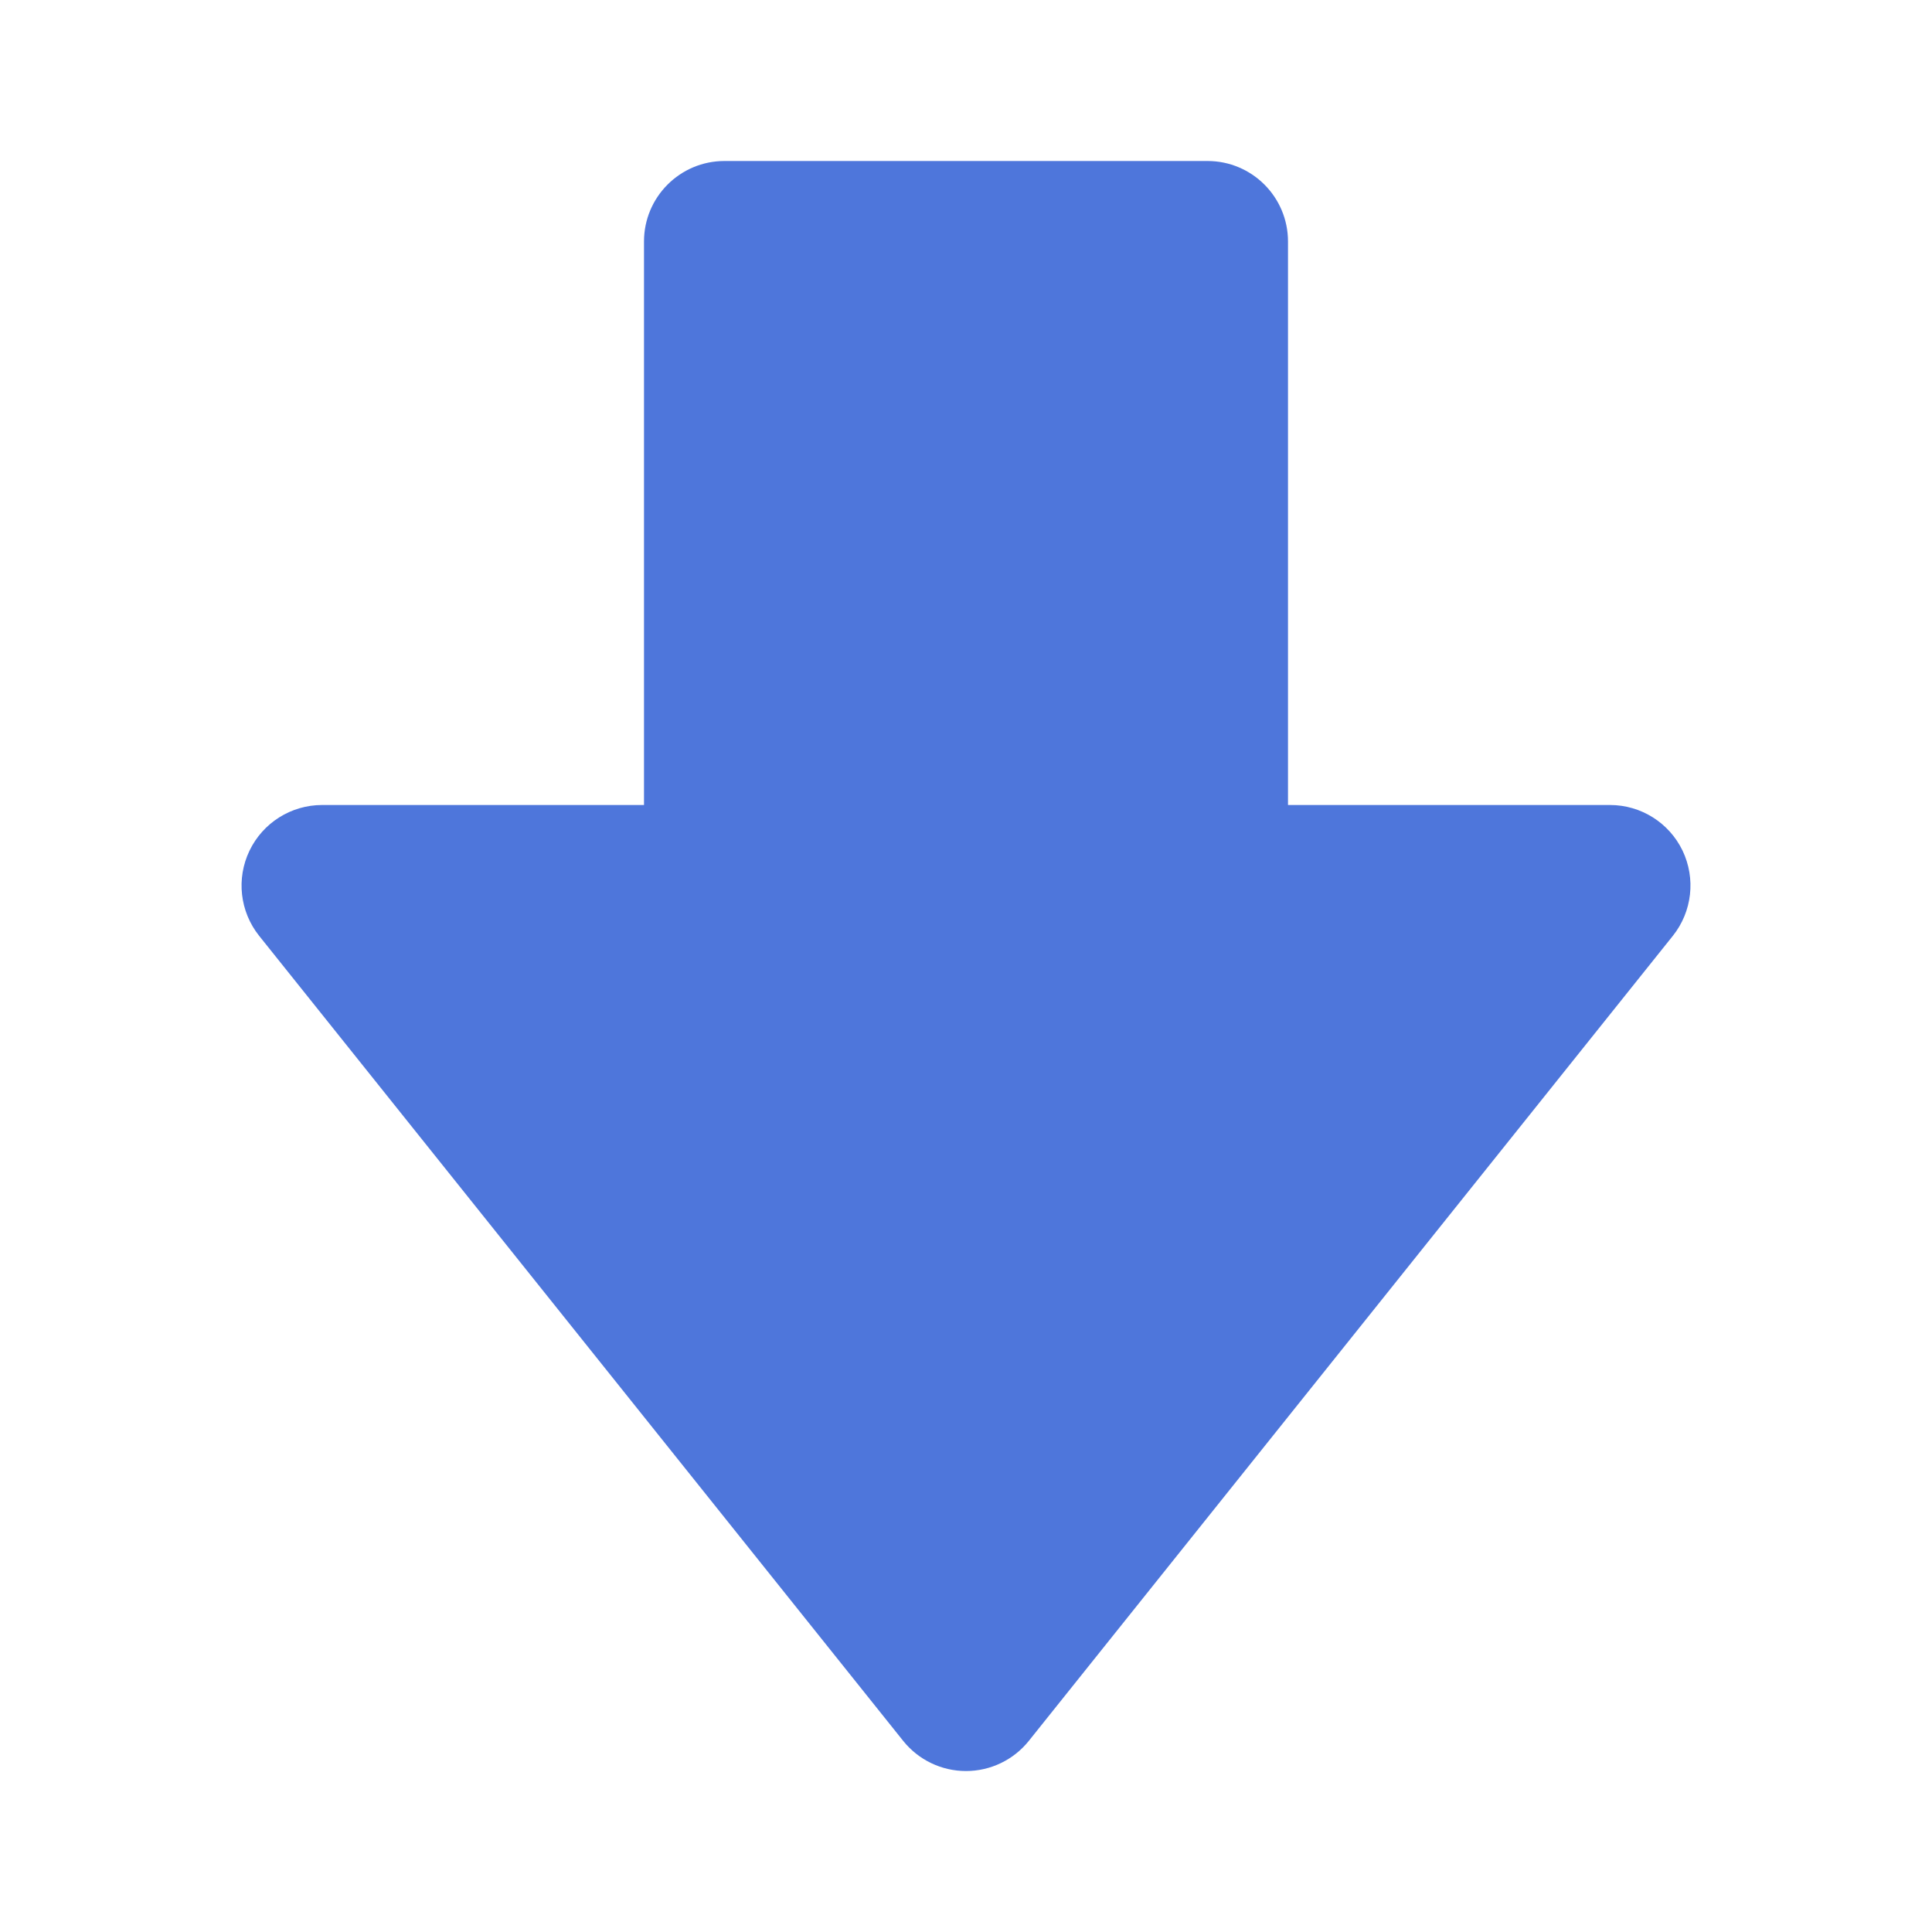
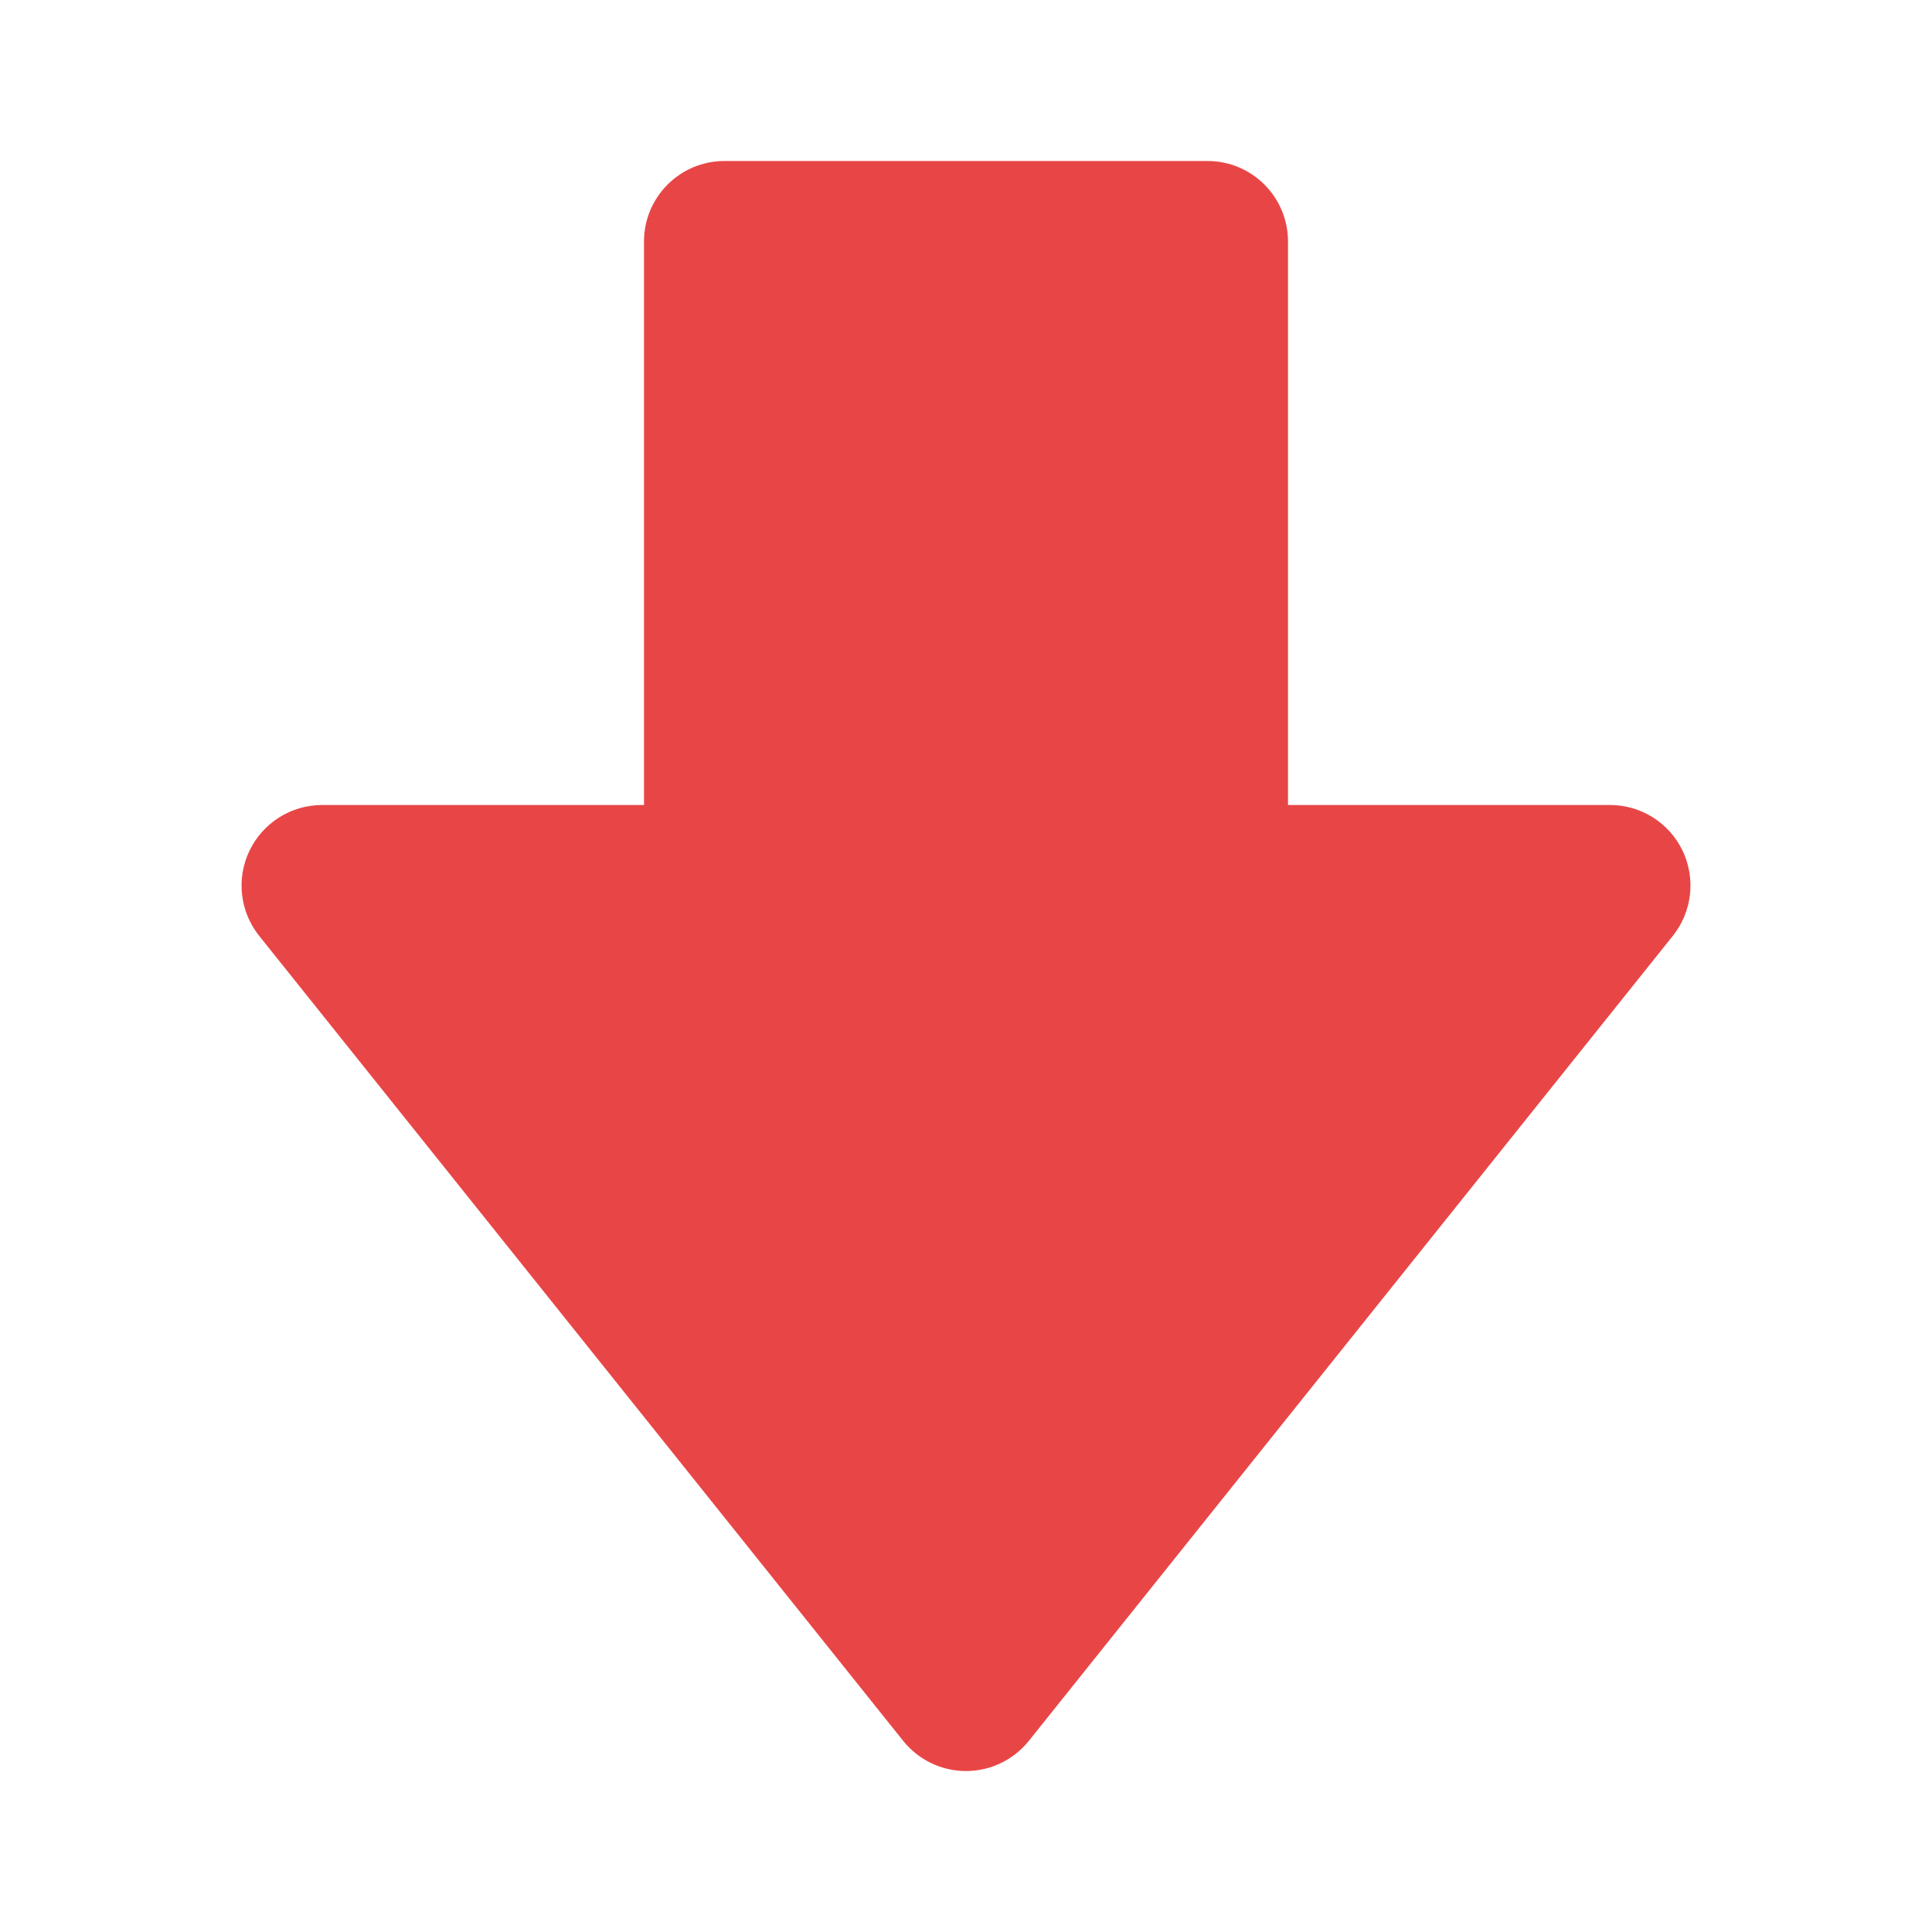
- <svg xmlns="http://www.w3.org/2000/svg" fill="#4e76db" width="24px" height="24px" viewBox="0 0 24 24">
-   <path d="M20.901 10.566A1.001 1.001 0 0 0 20 10h-4V3a1 1 0 0 0-1-1H9a1 1 0 0 0-1 1v7H4a1.001 1.001 0 0 0-.781 1.625l8 10a1 1 0 0 0 1.562 0l8-10c.24-.301.286-.712.12-1.059z" />
+ <svg xmlns="http://www.w3.org/2000/svg" width="288" height="288">
+   <svg width="288" height="288" fill="#4e76db" viewBox="0 0 24 24">
+     <path fill="#e84646" d="M20.901 10.566A1.001 1.001 0 0 0 20 10h-4V3a1 1 0 0 0-1-1H9a1 1 0 0 0-1 1v7H4a1.001 1.001 0 0 0-.781 1.625l8 10a1 1 0 0 0 1.562 0l8-10c.24-.301.286-.712.12-1.059z" class="color000 svgShape" />
+   </svg>
</svg>
